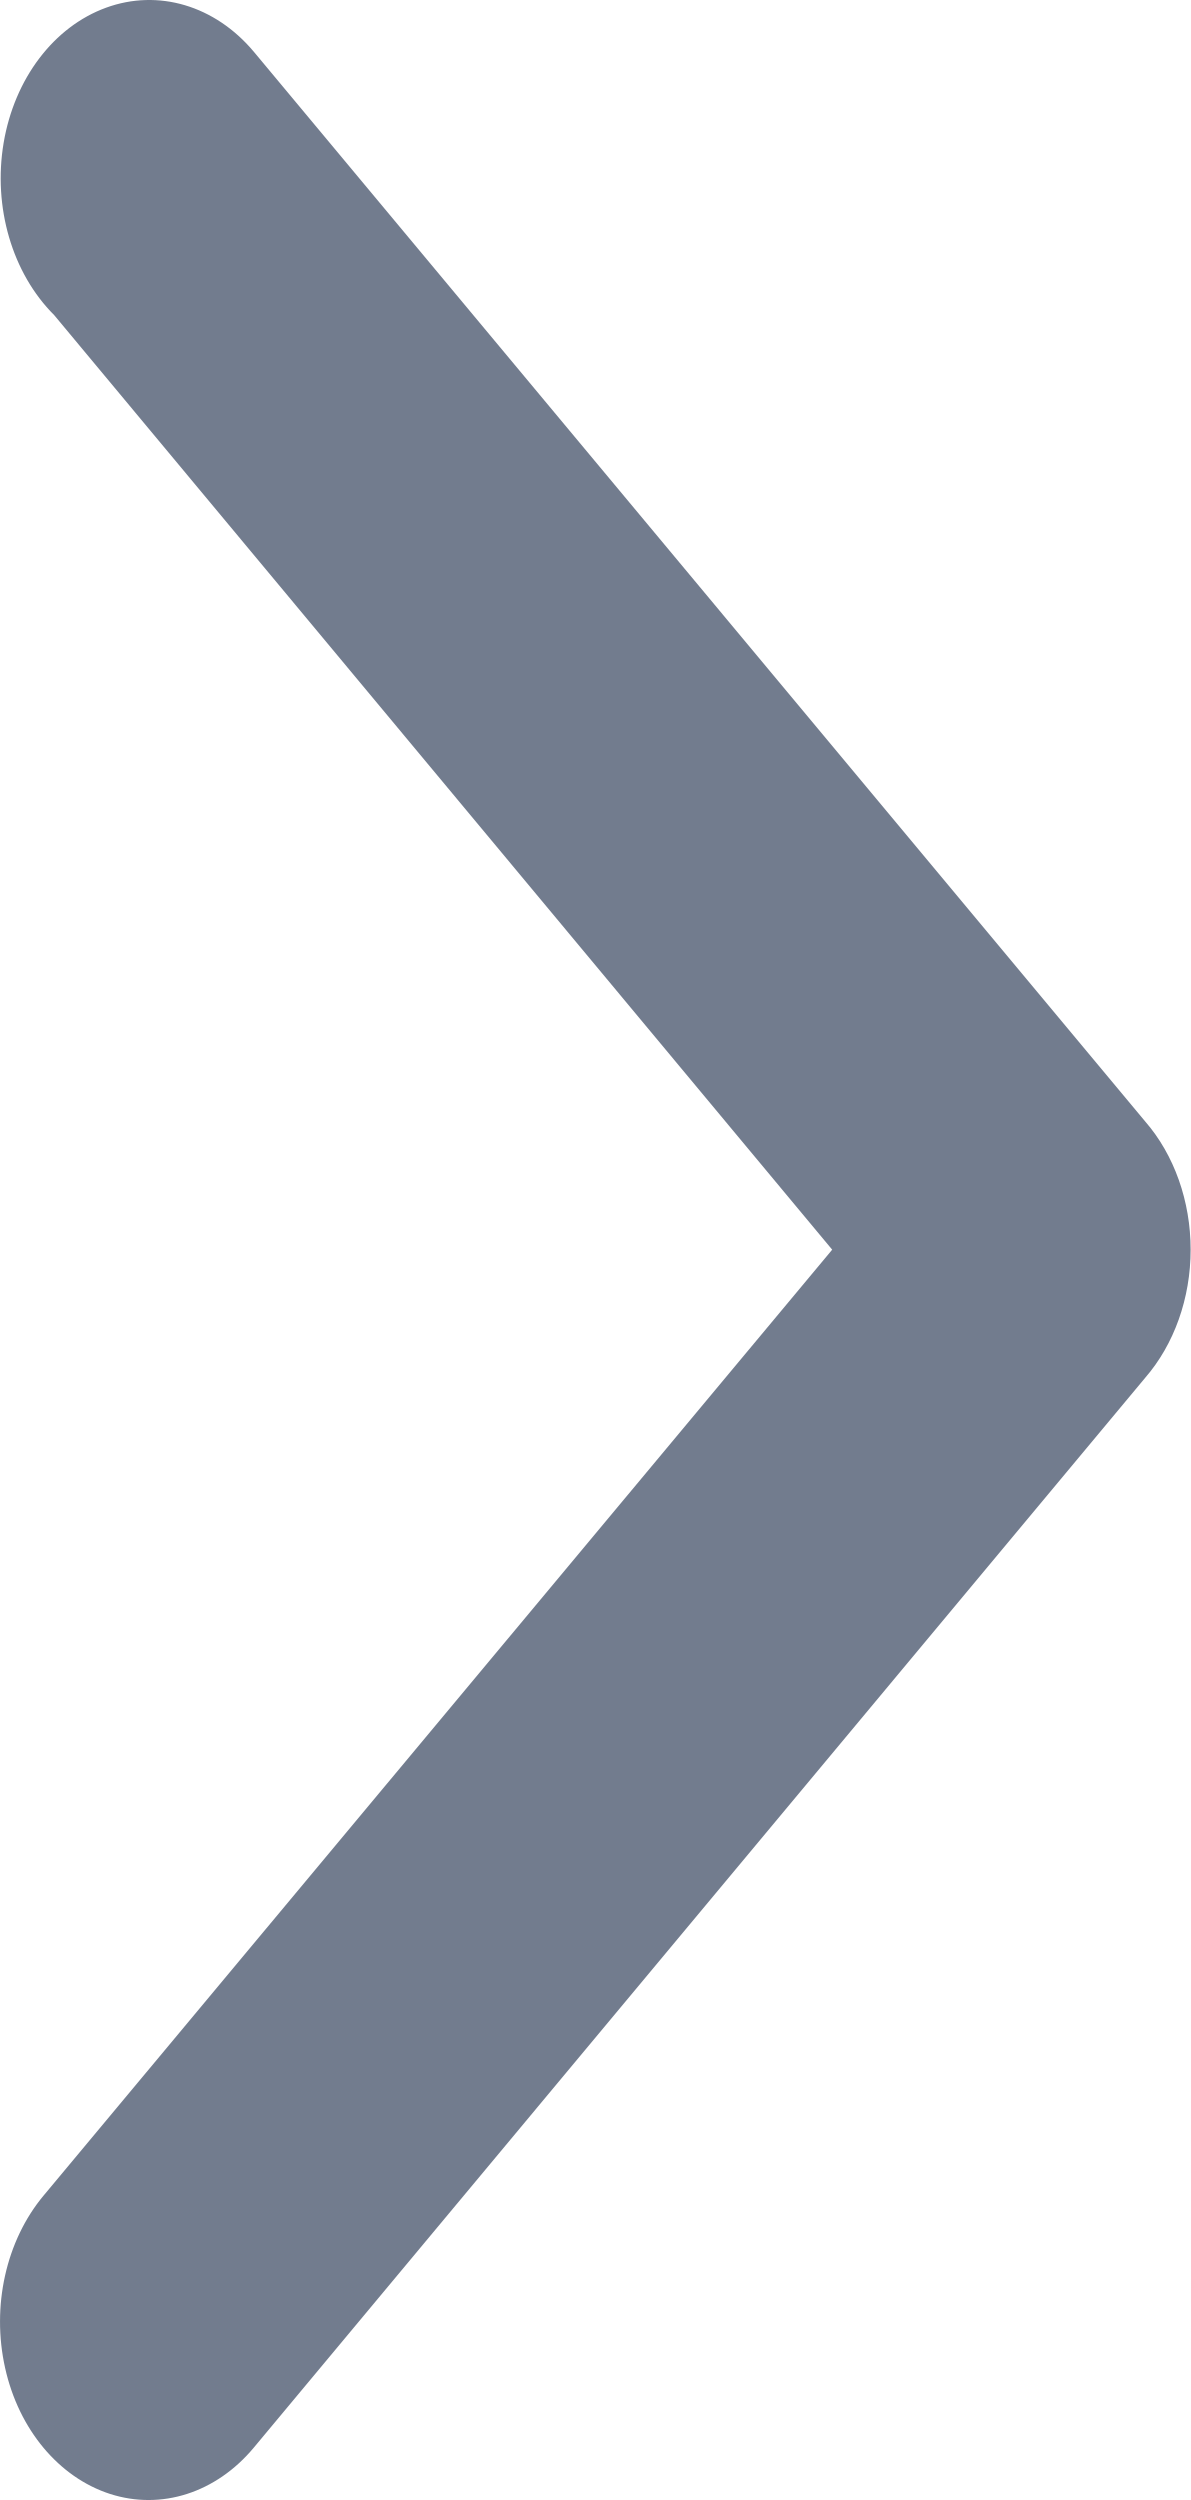
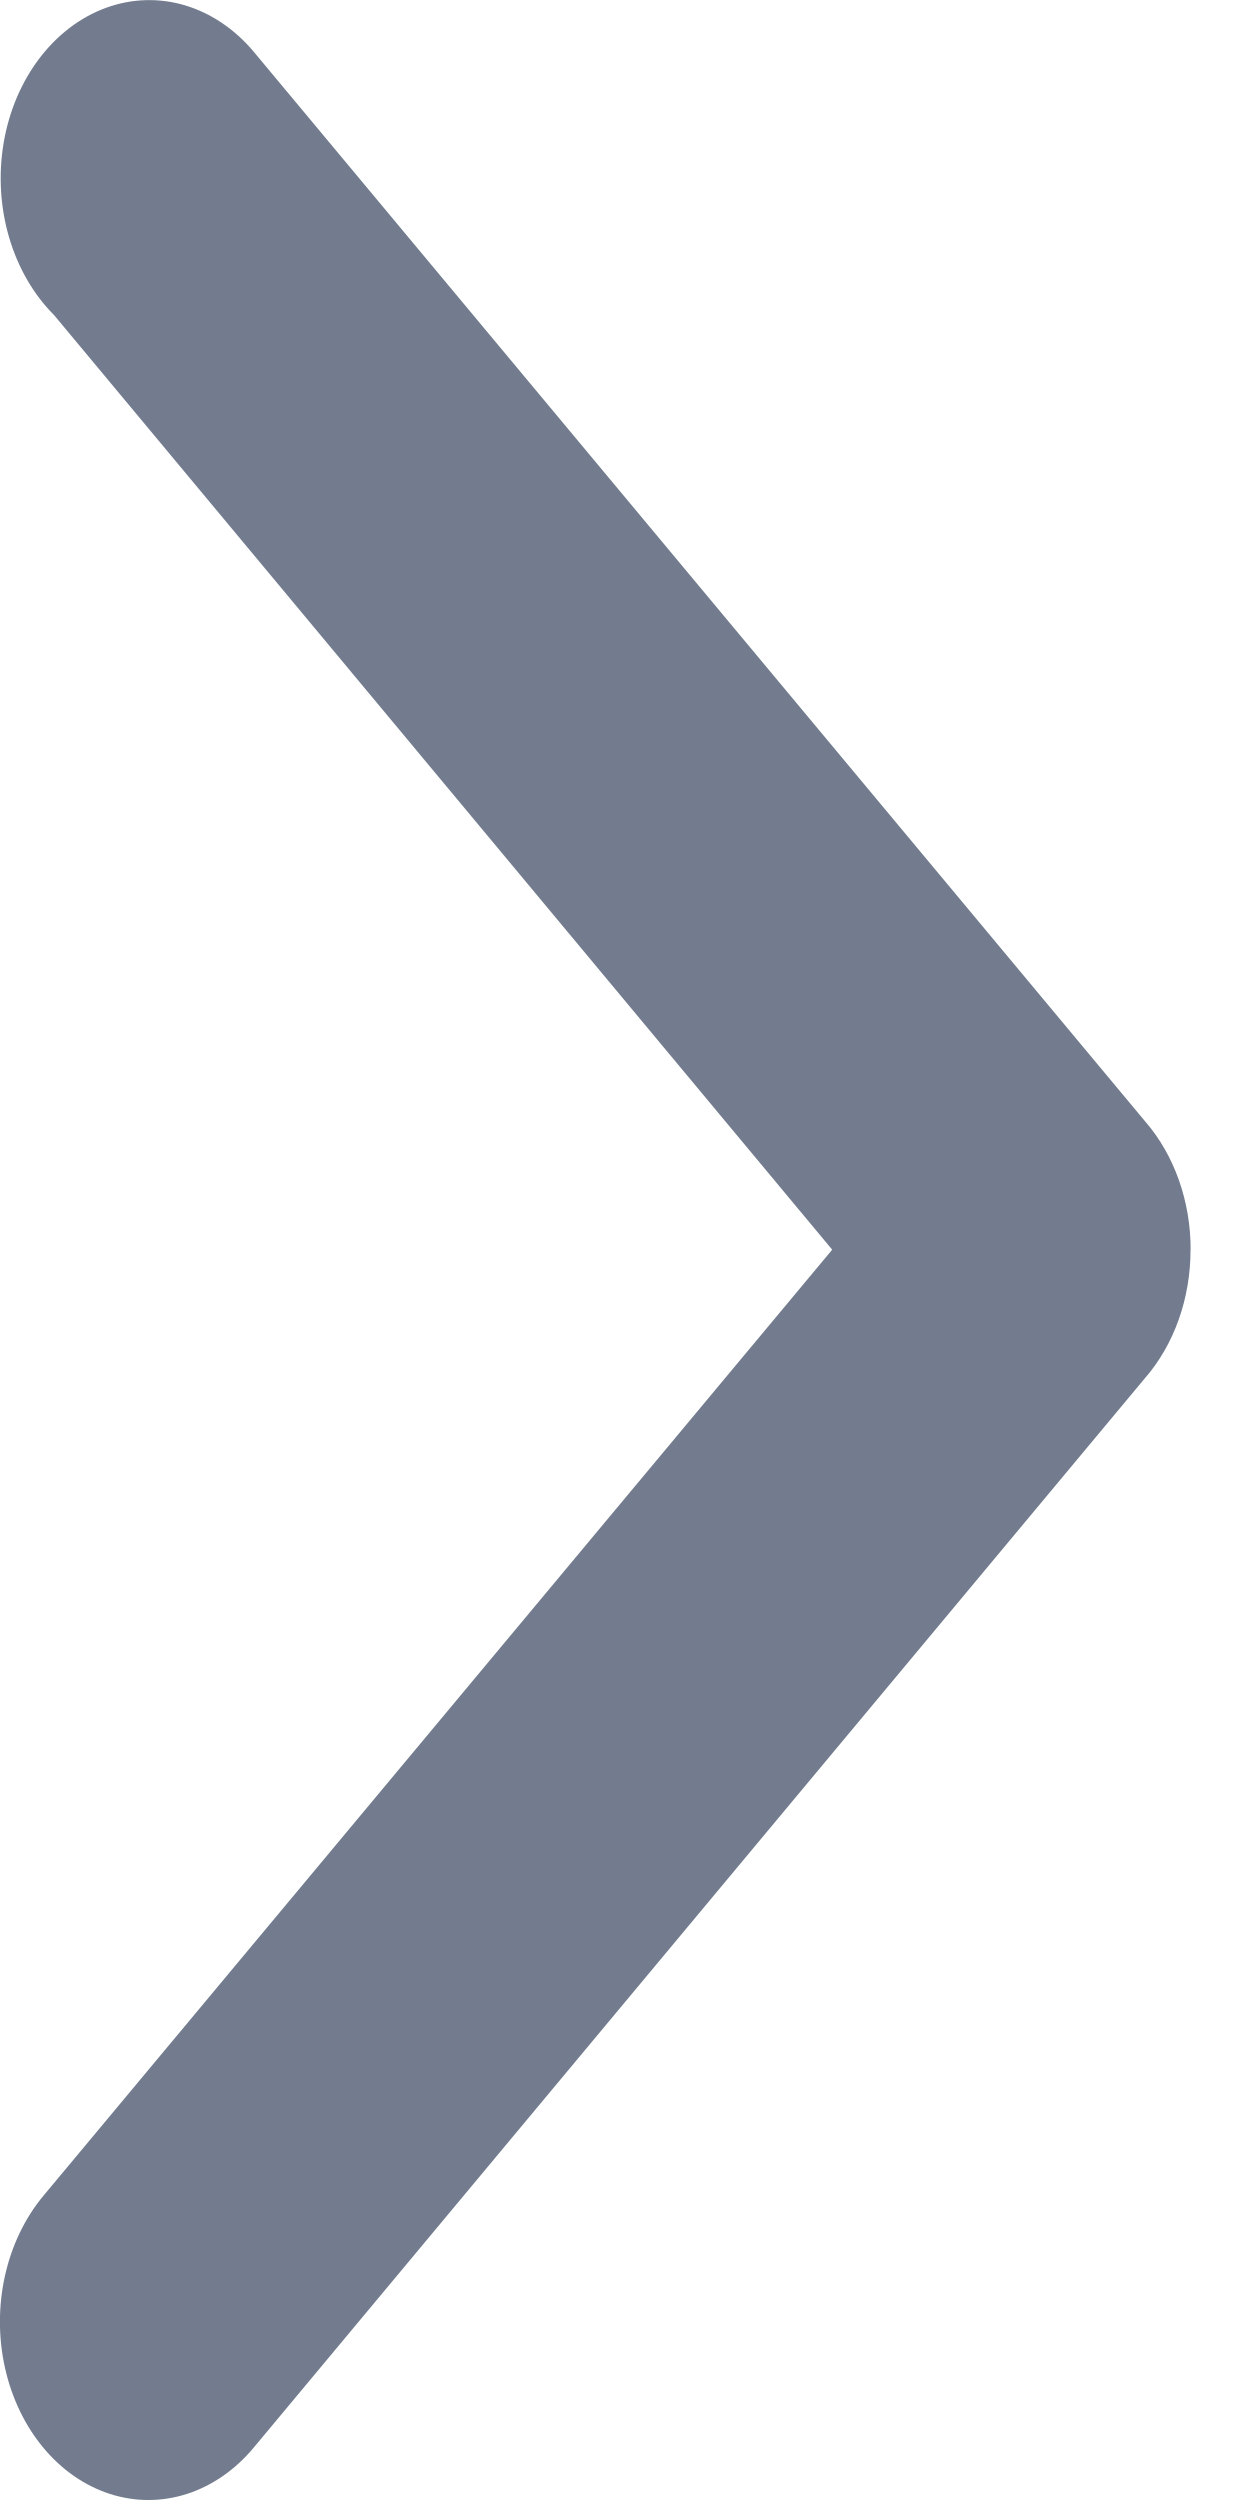
- <svg xmlns="http://www.w3.org/2000/svg" fill="none" version="1.1" width="11.429" height="24" viewBox="0 0 11.429 24">
-   <g>
-     <g>
-       <path d="M11.43,11.997C11.43,11.997,11.43,11.997,11.43,11.997C11.43,11.532,11.273,11.087,10.993,10.765C10.993,10.765,10.993,10.765,10.993,10.765C10.993,10.765,2.436,0.496,2.436,0.496C2.436,0.496,2.436,0.496,2.436,0.496C2.064,0.053,1.519,-0.109,1.018,0.074C0.516,0.257,0.139,0.755,0.035,1.371C-0.069,1.988,0.117,2.623,0.52,3.025C0.52,3.025,7.989,11.997,7.989,11.997C7.989,11.997,0.418,21.078,0.418,21.078C0.418,21.078,0.418,21.078,0.418,21.078C0.057,21.511,-0.083,22.141,0.049,22.732C0.18,23.322,0.565,23.783,1.057,23.942C1.549,24.1,2.074,23.931,2.435,23.499C2.435,23.499,2.435,23.499,2.435,23.499C2.435,23.499,10.992,13.229,10.992,13.229C10.992,13.229,10.992,13.229,10.992,13.229C11.272,12.907,11.43,12.462,11.43,11.997C11.43,11.997,11.43,11.997,11.43,11.997Z" fill="#727C8E" fill-opacity="1" />
-     </g>
-   </g>
+ <svg xmlns="http://www.w3.org/2000/svg" fill="none" height="24" viewBox="0 0 12 24" width="12">
+   <path d="m11.43 11.997c.001-.465-.157-.909-.436-1.231l-8.558-10.269c-.372-.443-.917-.605-1.418-.422-.501.183-.879.681-.983 1.297-.104.616.082 1.251.485 1.654l7.469 8.971-7.572 9.082c-.36.432-.501 1.062-.369 1.653s.516 1.052 1.008 1.21c.492.158 1.017-.011 1.378-.443l8.558-10.269c.28-.322.438-.767.437-1.233z" fill="#727c8e" />
</svg>
